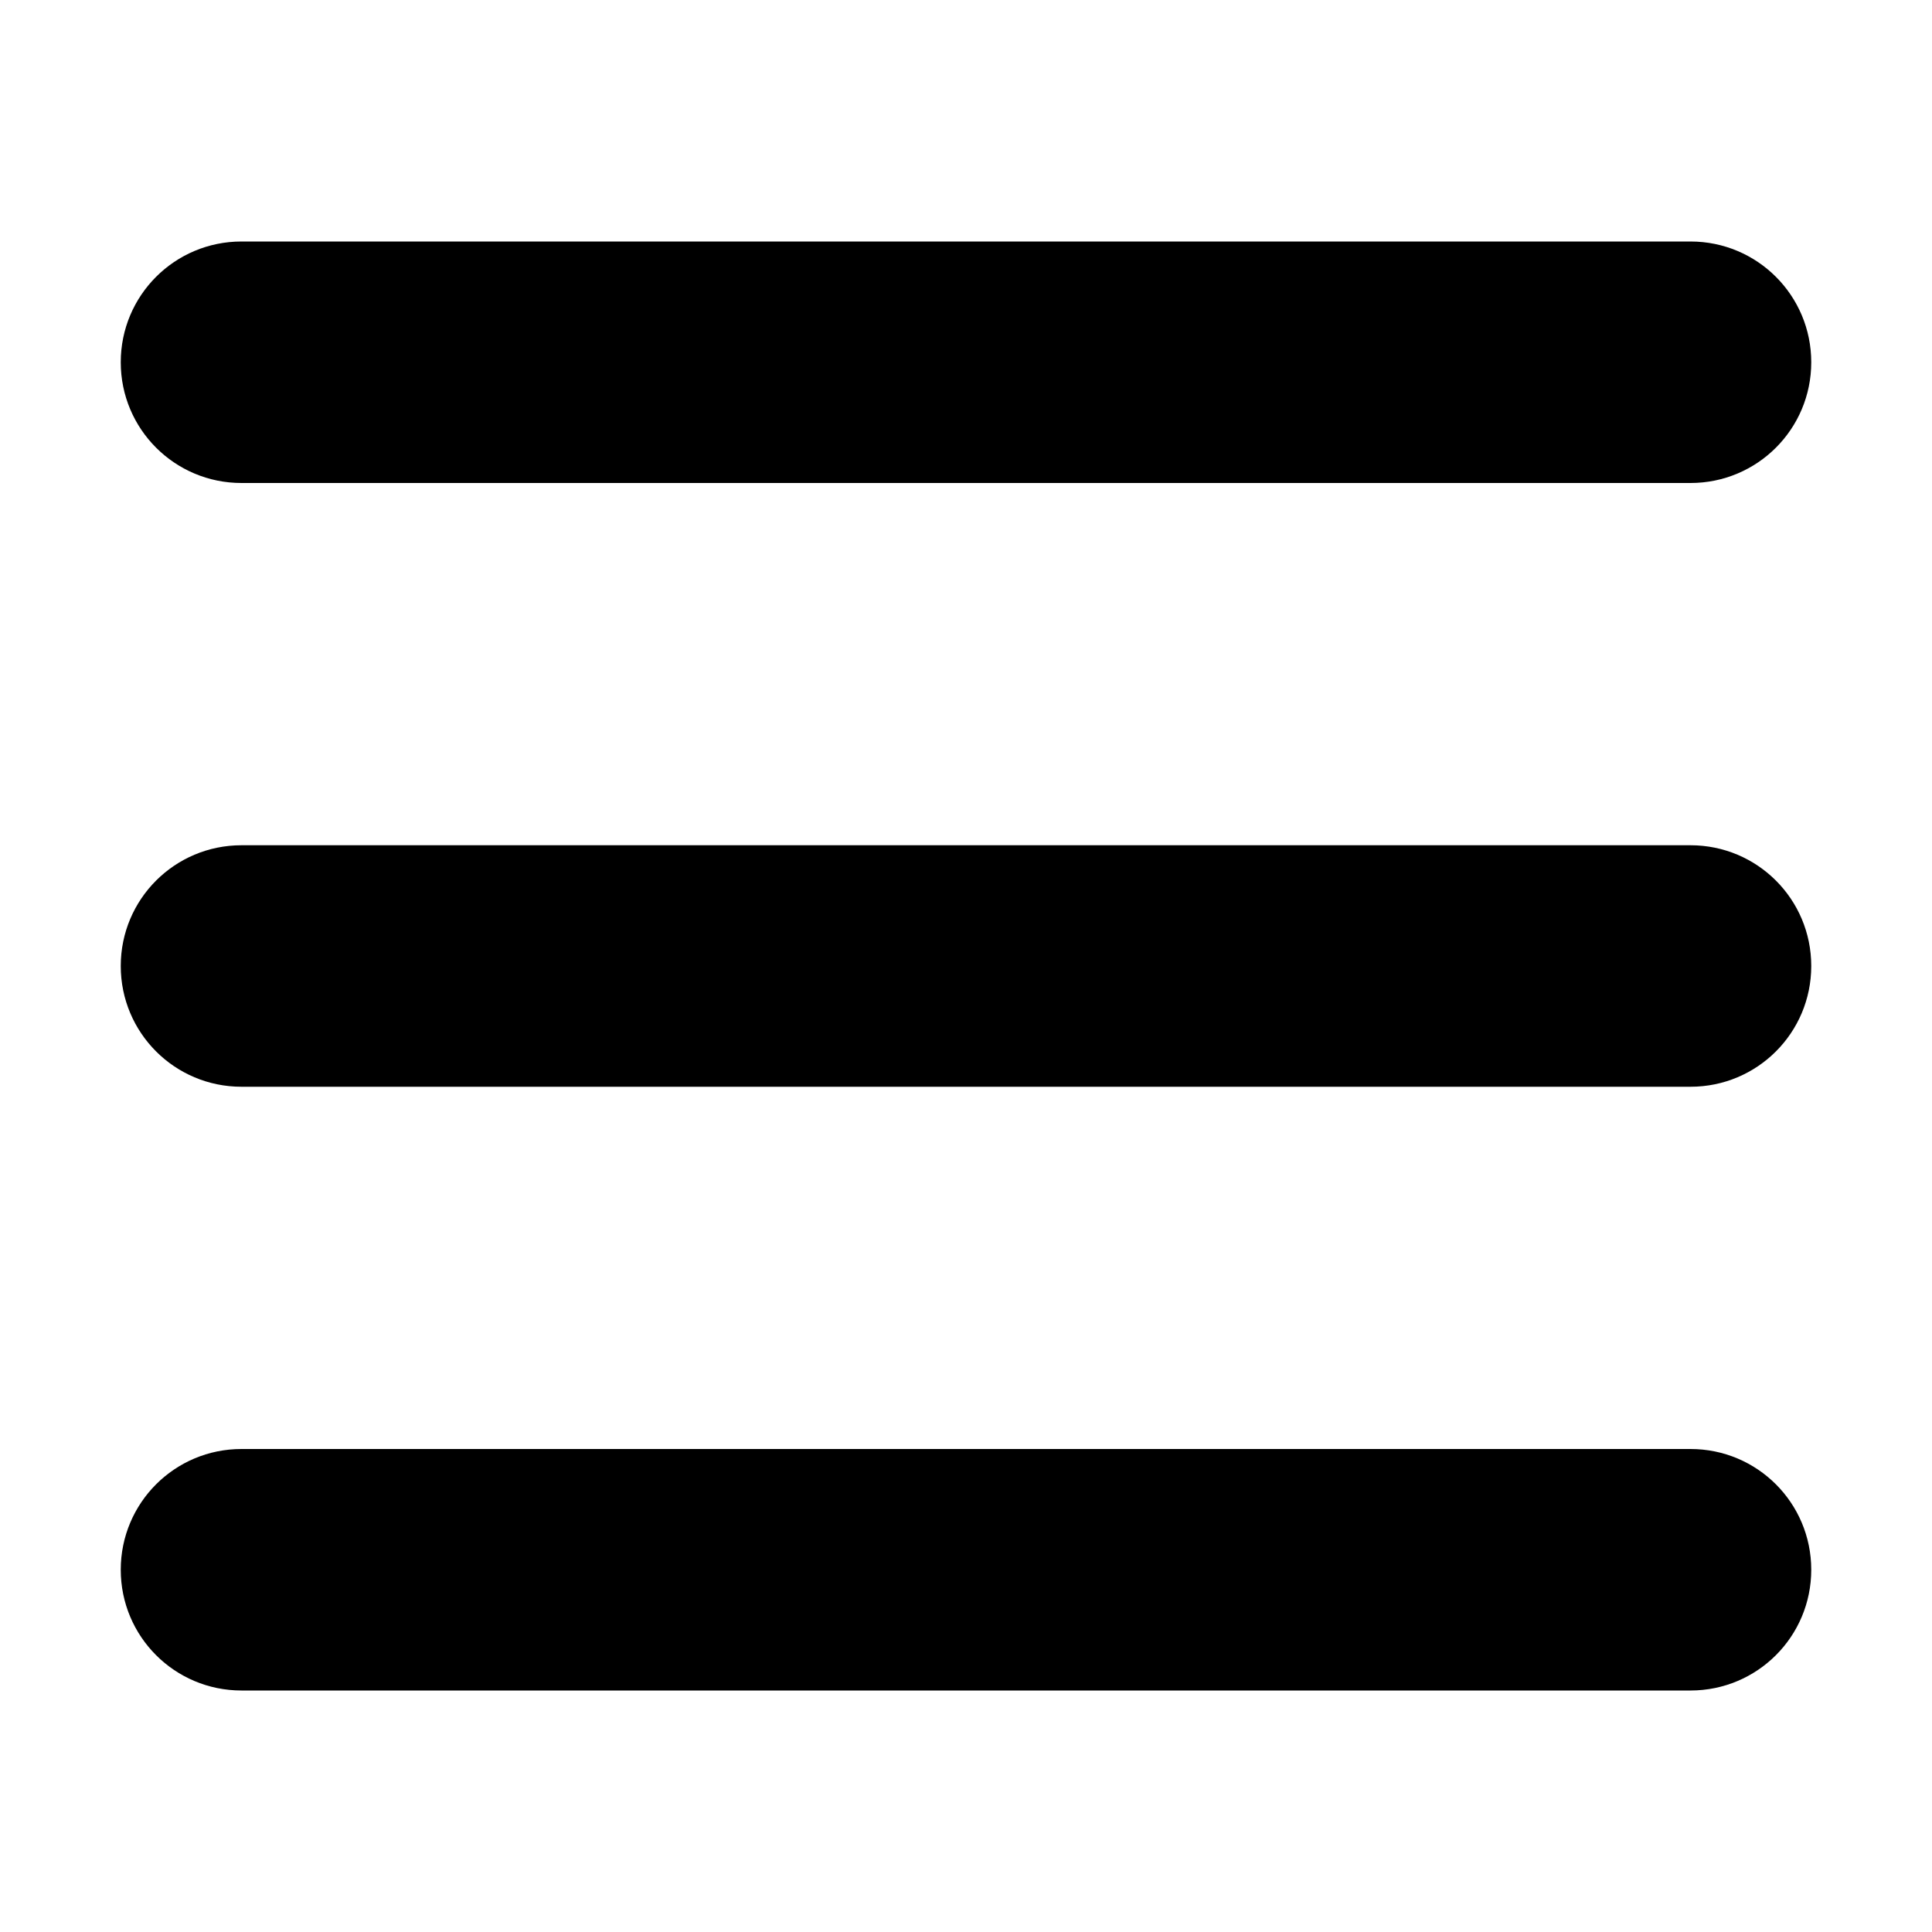
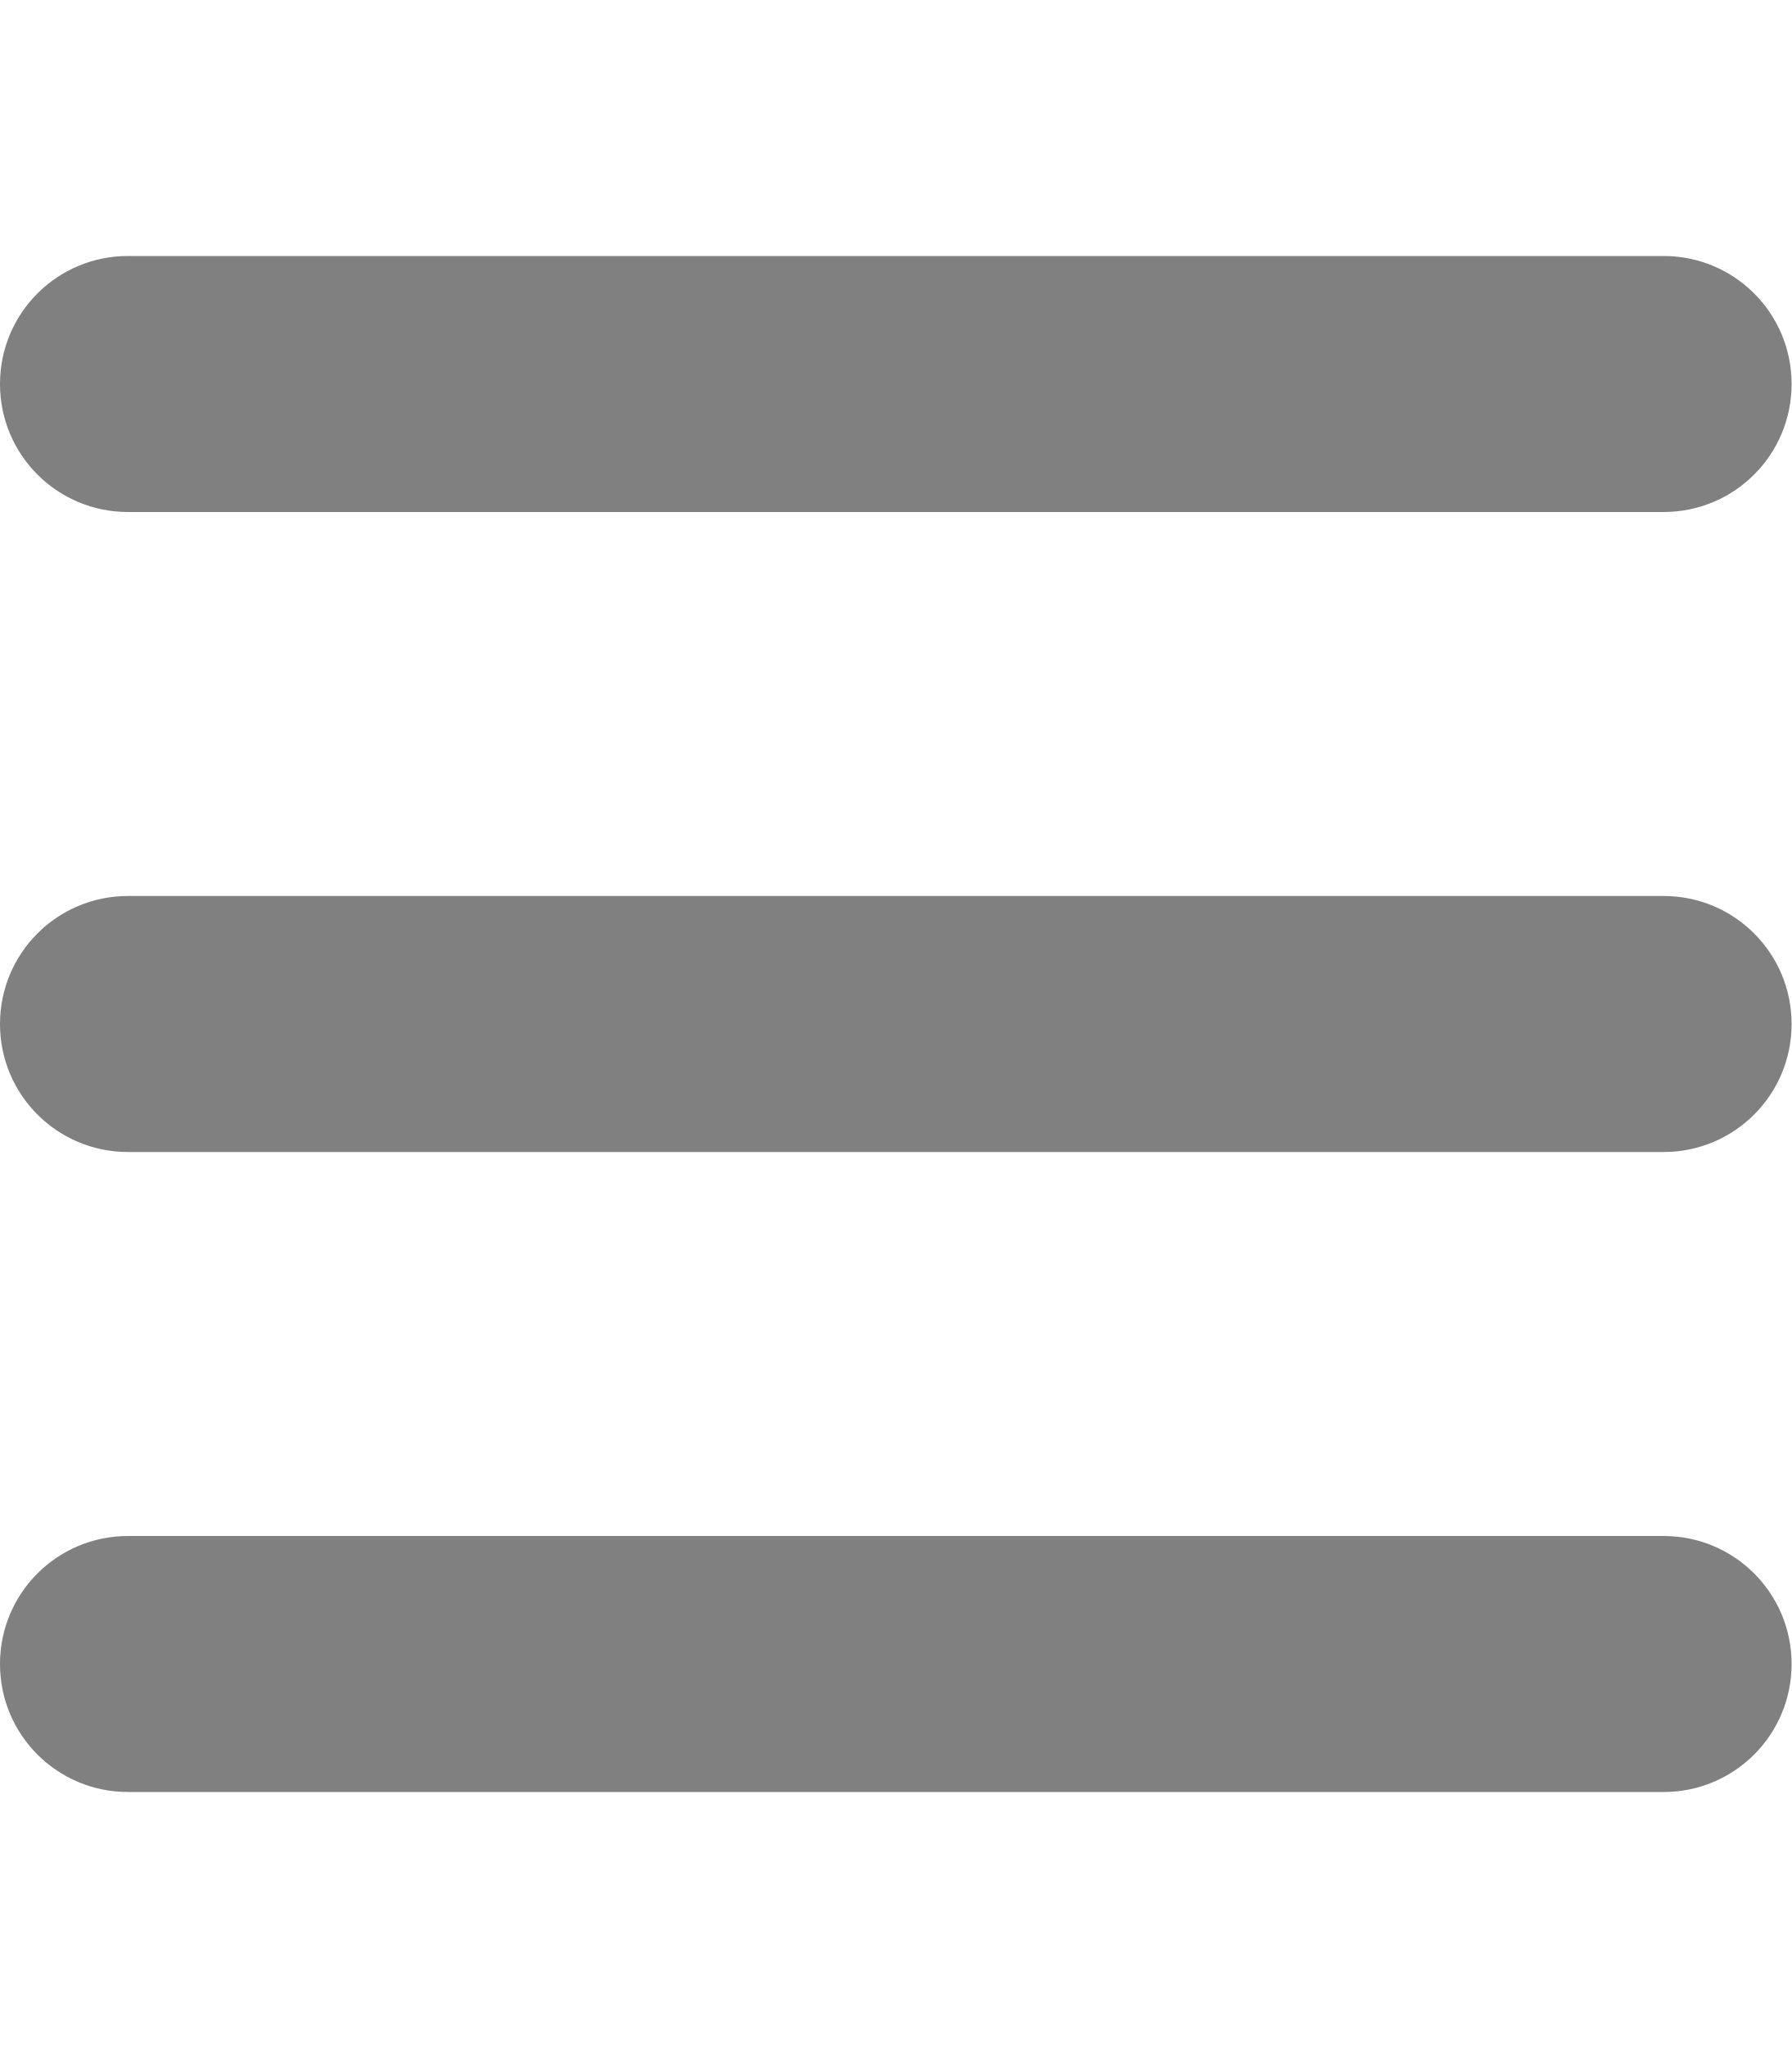
- <svg xmlns="http://www.w3.org/2000/svg" viewBox="0 0 448 512" style=" pointer-events: none;  display: block; width: 24px; height: 24px;  fill={fill}; transition: 0.2s; ">
+ <svg xmlns="http://www.w3.org/2000/svg" viewBox="0 0 448 512" style=" pointer-events: none;  display: block; fill:gray; transition: 0.2s; ">
  <path d="M0 96C0 78.3 14.3 64 32 64H416c17.7 0 32 14.3 32 32s-14.3 32-32 32H32C14.3 128 0 113.7 0 96zM0 256c0-17.7 14.3-32 32-32H416c17.7 0 32 14.3 32 32s-14.3 32-32 32H32c-17.7 0-32-14.3-32-32zM448 416c0 17.7-14.3 32-32 32H32c-17.7 0-32-14.3-32-32s14.3-32 32-32H416c17.7 0 32 14.3 32 32z" />
</svg>
